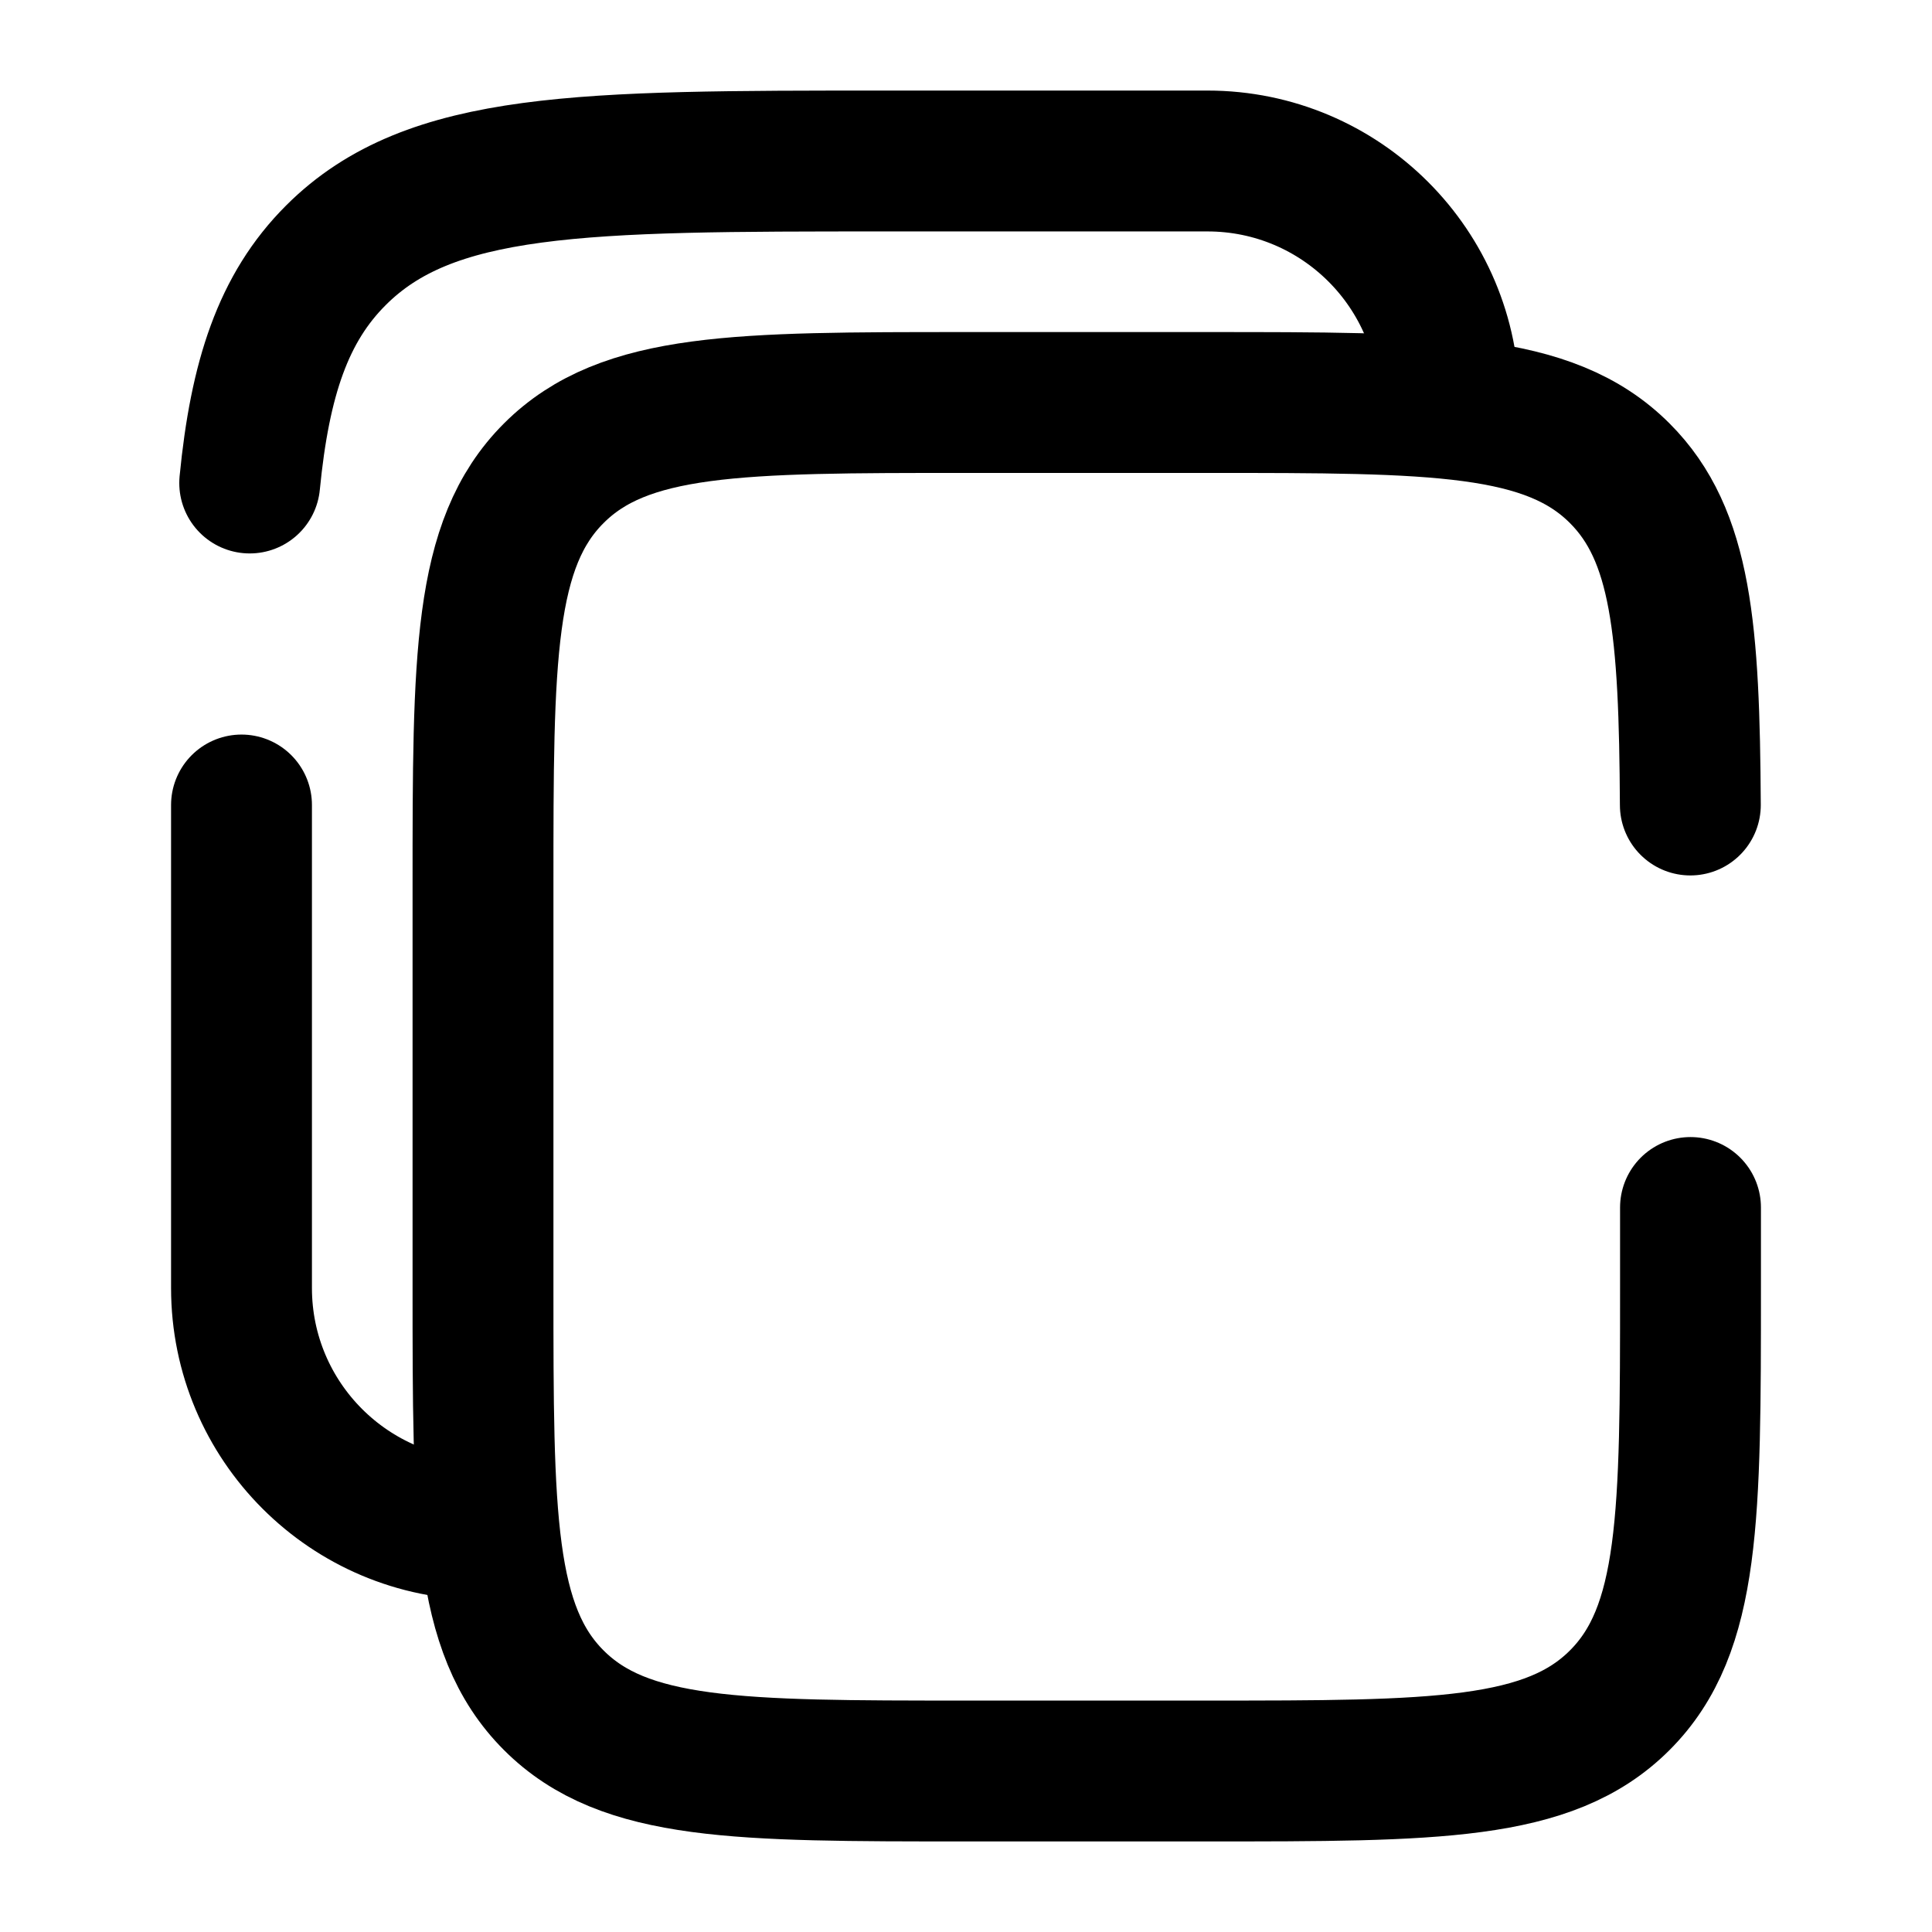
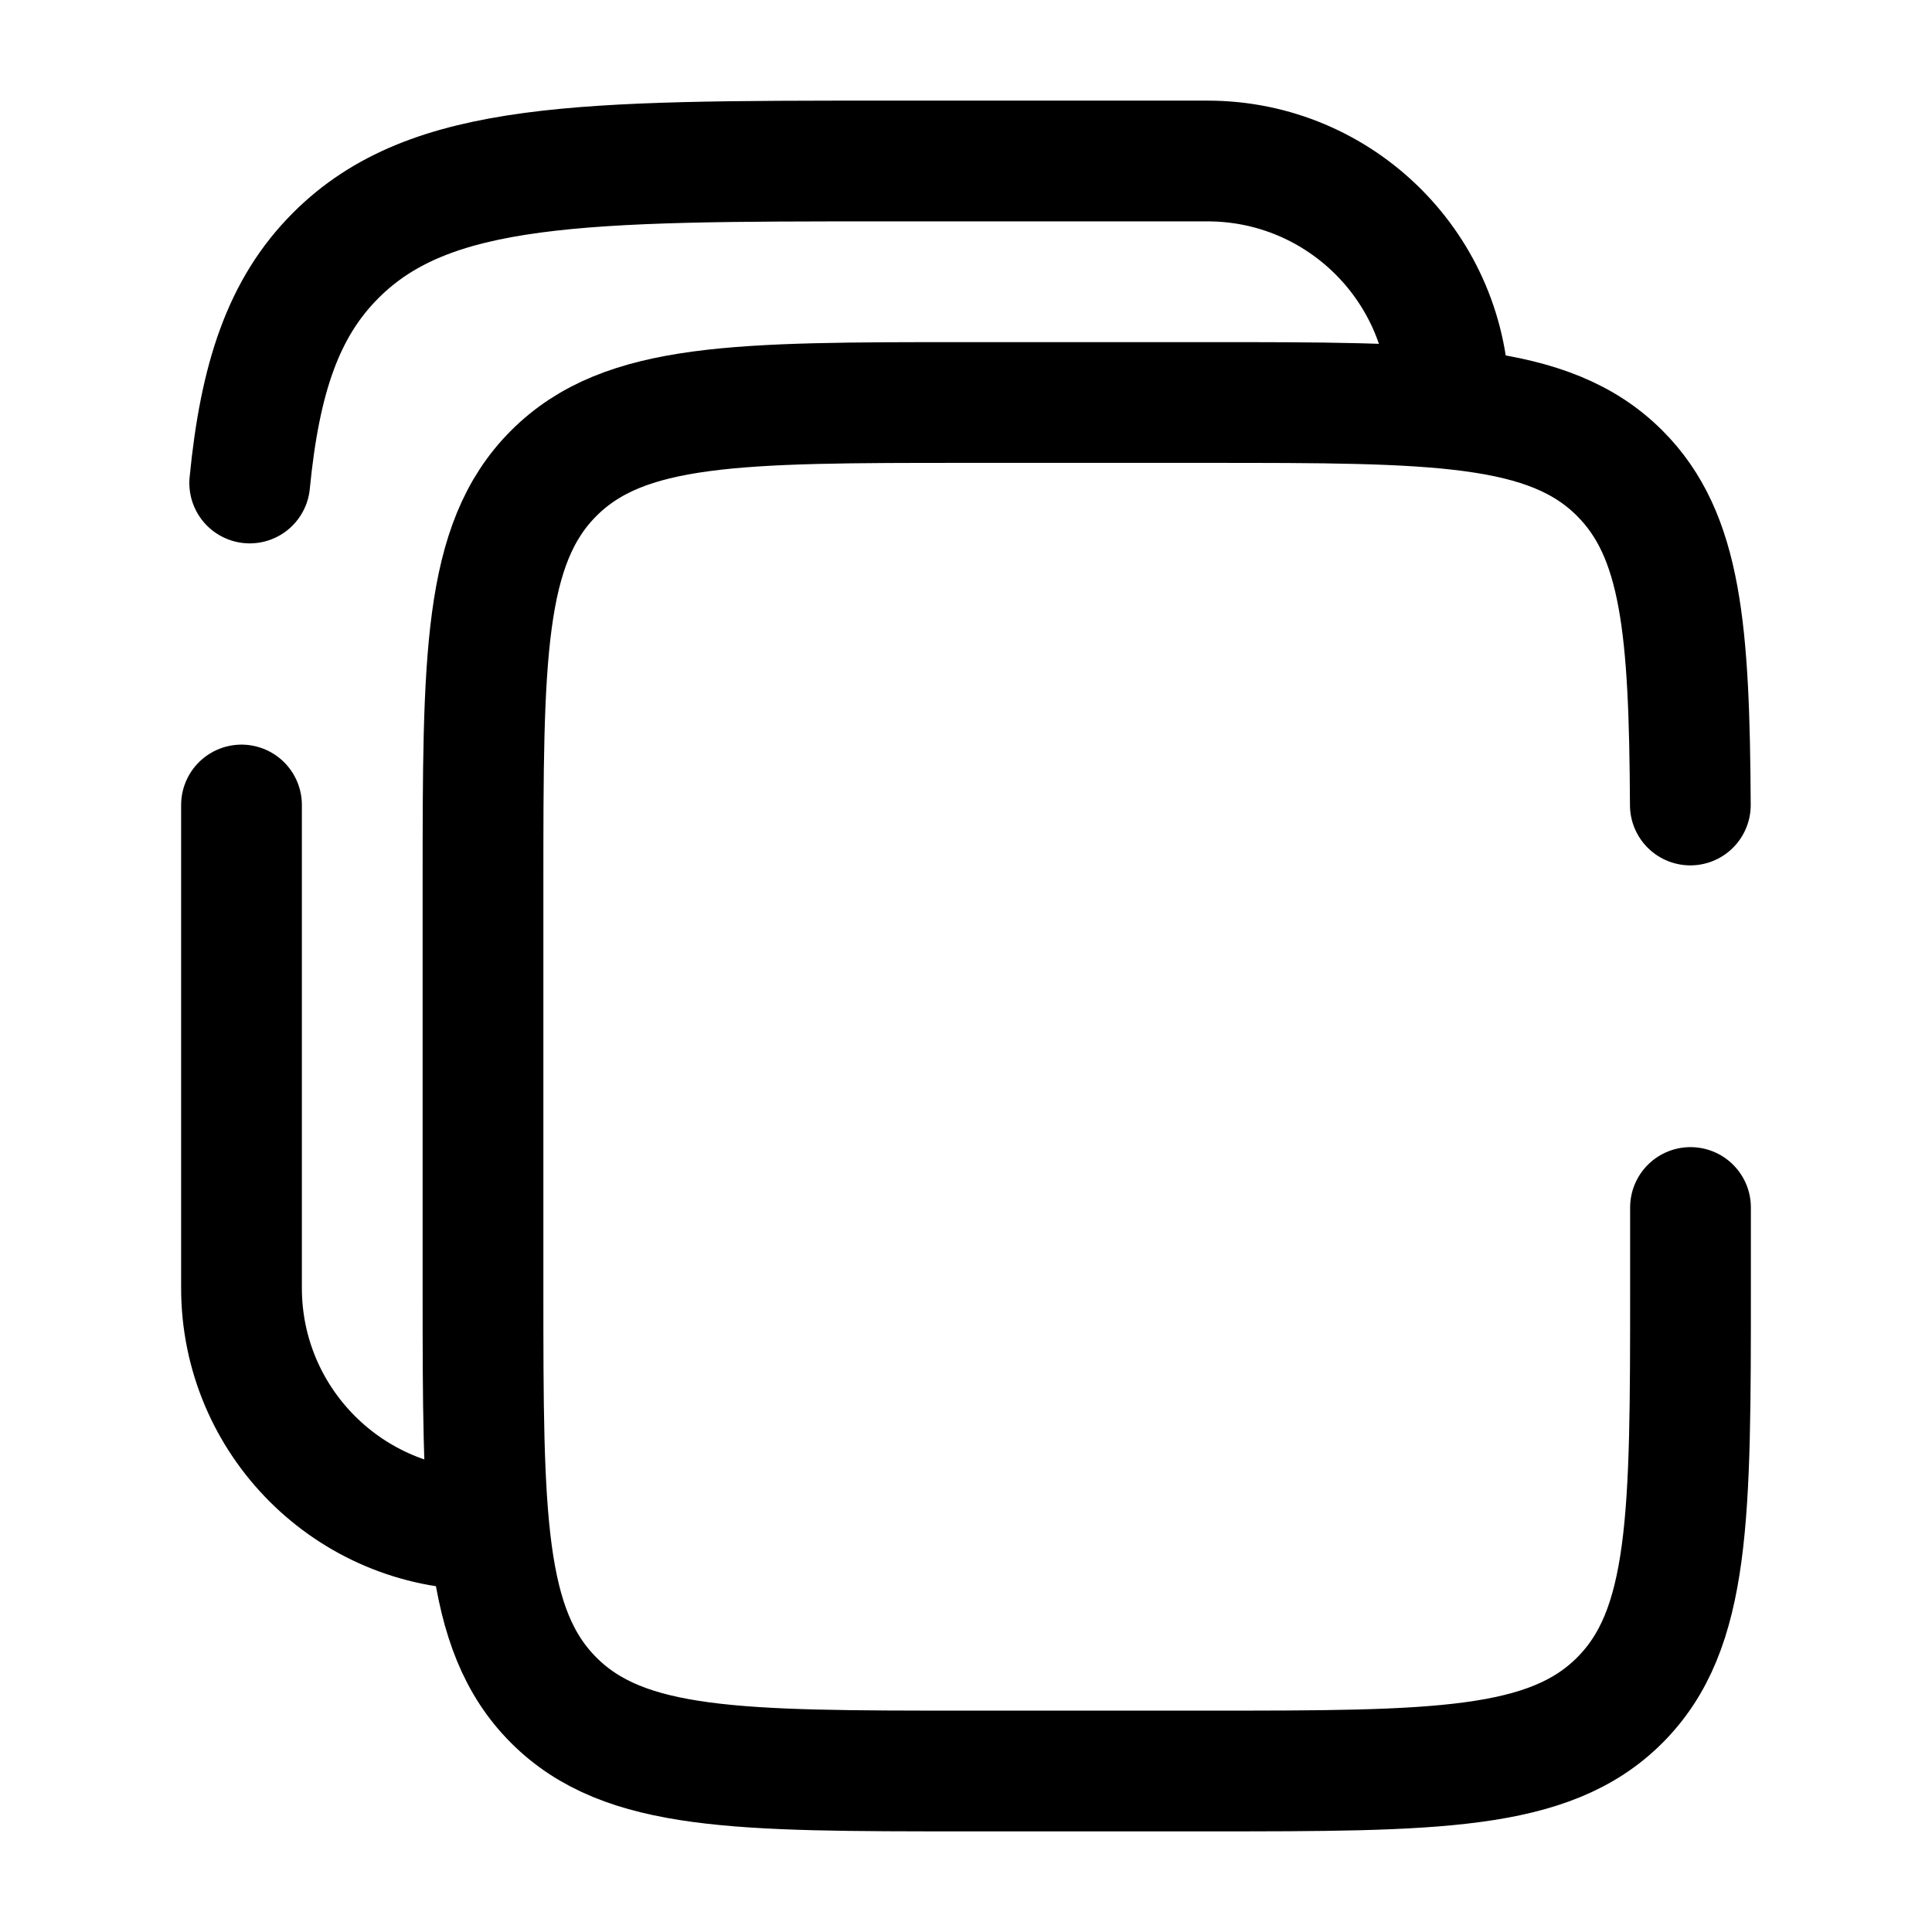
<svg xmlns="http://www.w3.org/2000/svg" width="32" height="32" viewBox="0 0 24 24">
-   <g fill="none" stroke="currentColor" stroke-linecap="round" stroke-width="1.75">
+   <g fill="none" stroke="currentColor" stroke-linecap="round" stroke-width="1.5">
    <path d="M20.998 10c-.012-2.175-.108-3.353-.877-4.121C19.243 5 17.828 5 15 5h-3c-2.828 0-4.243 0-5.121.879C6 6.757 6 8.172 6 11v5c0 2.828 0 4.243.879 5.121C7.757 22 9.172 22 12 22h3c2.828 0 4.243 0 5.121-.879C21 20.243 21 18.828 21 16v-1" />
    <path d="M3 10v6a3 3 0 0 0 3 3M18 5a3 3 0 0 0-3-3h-4C7.229 2 5.343 2 4.172 3.172C3.518 3.825 3.229 4.7 3.102 6" />
  </g>
</svg>
